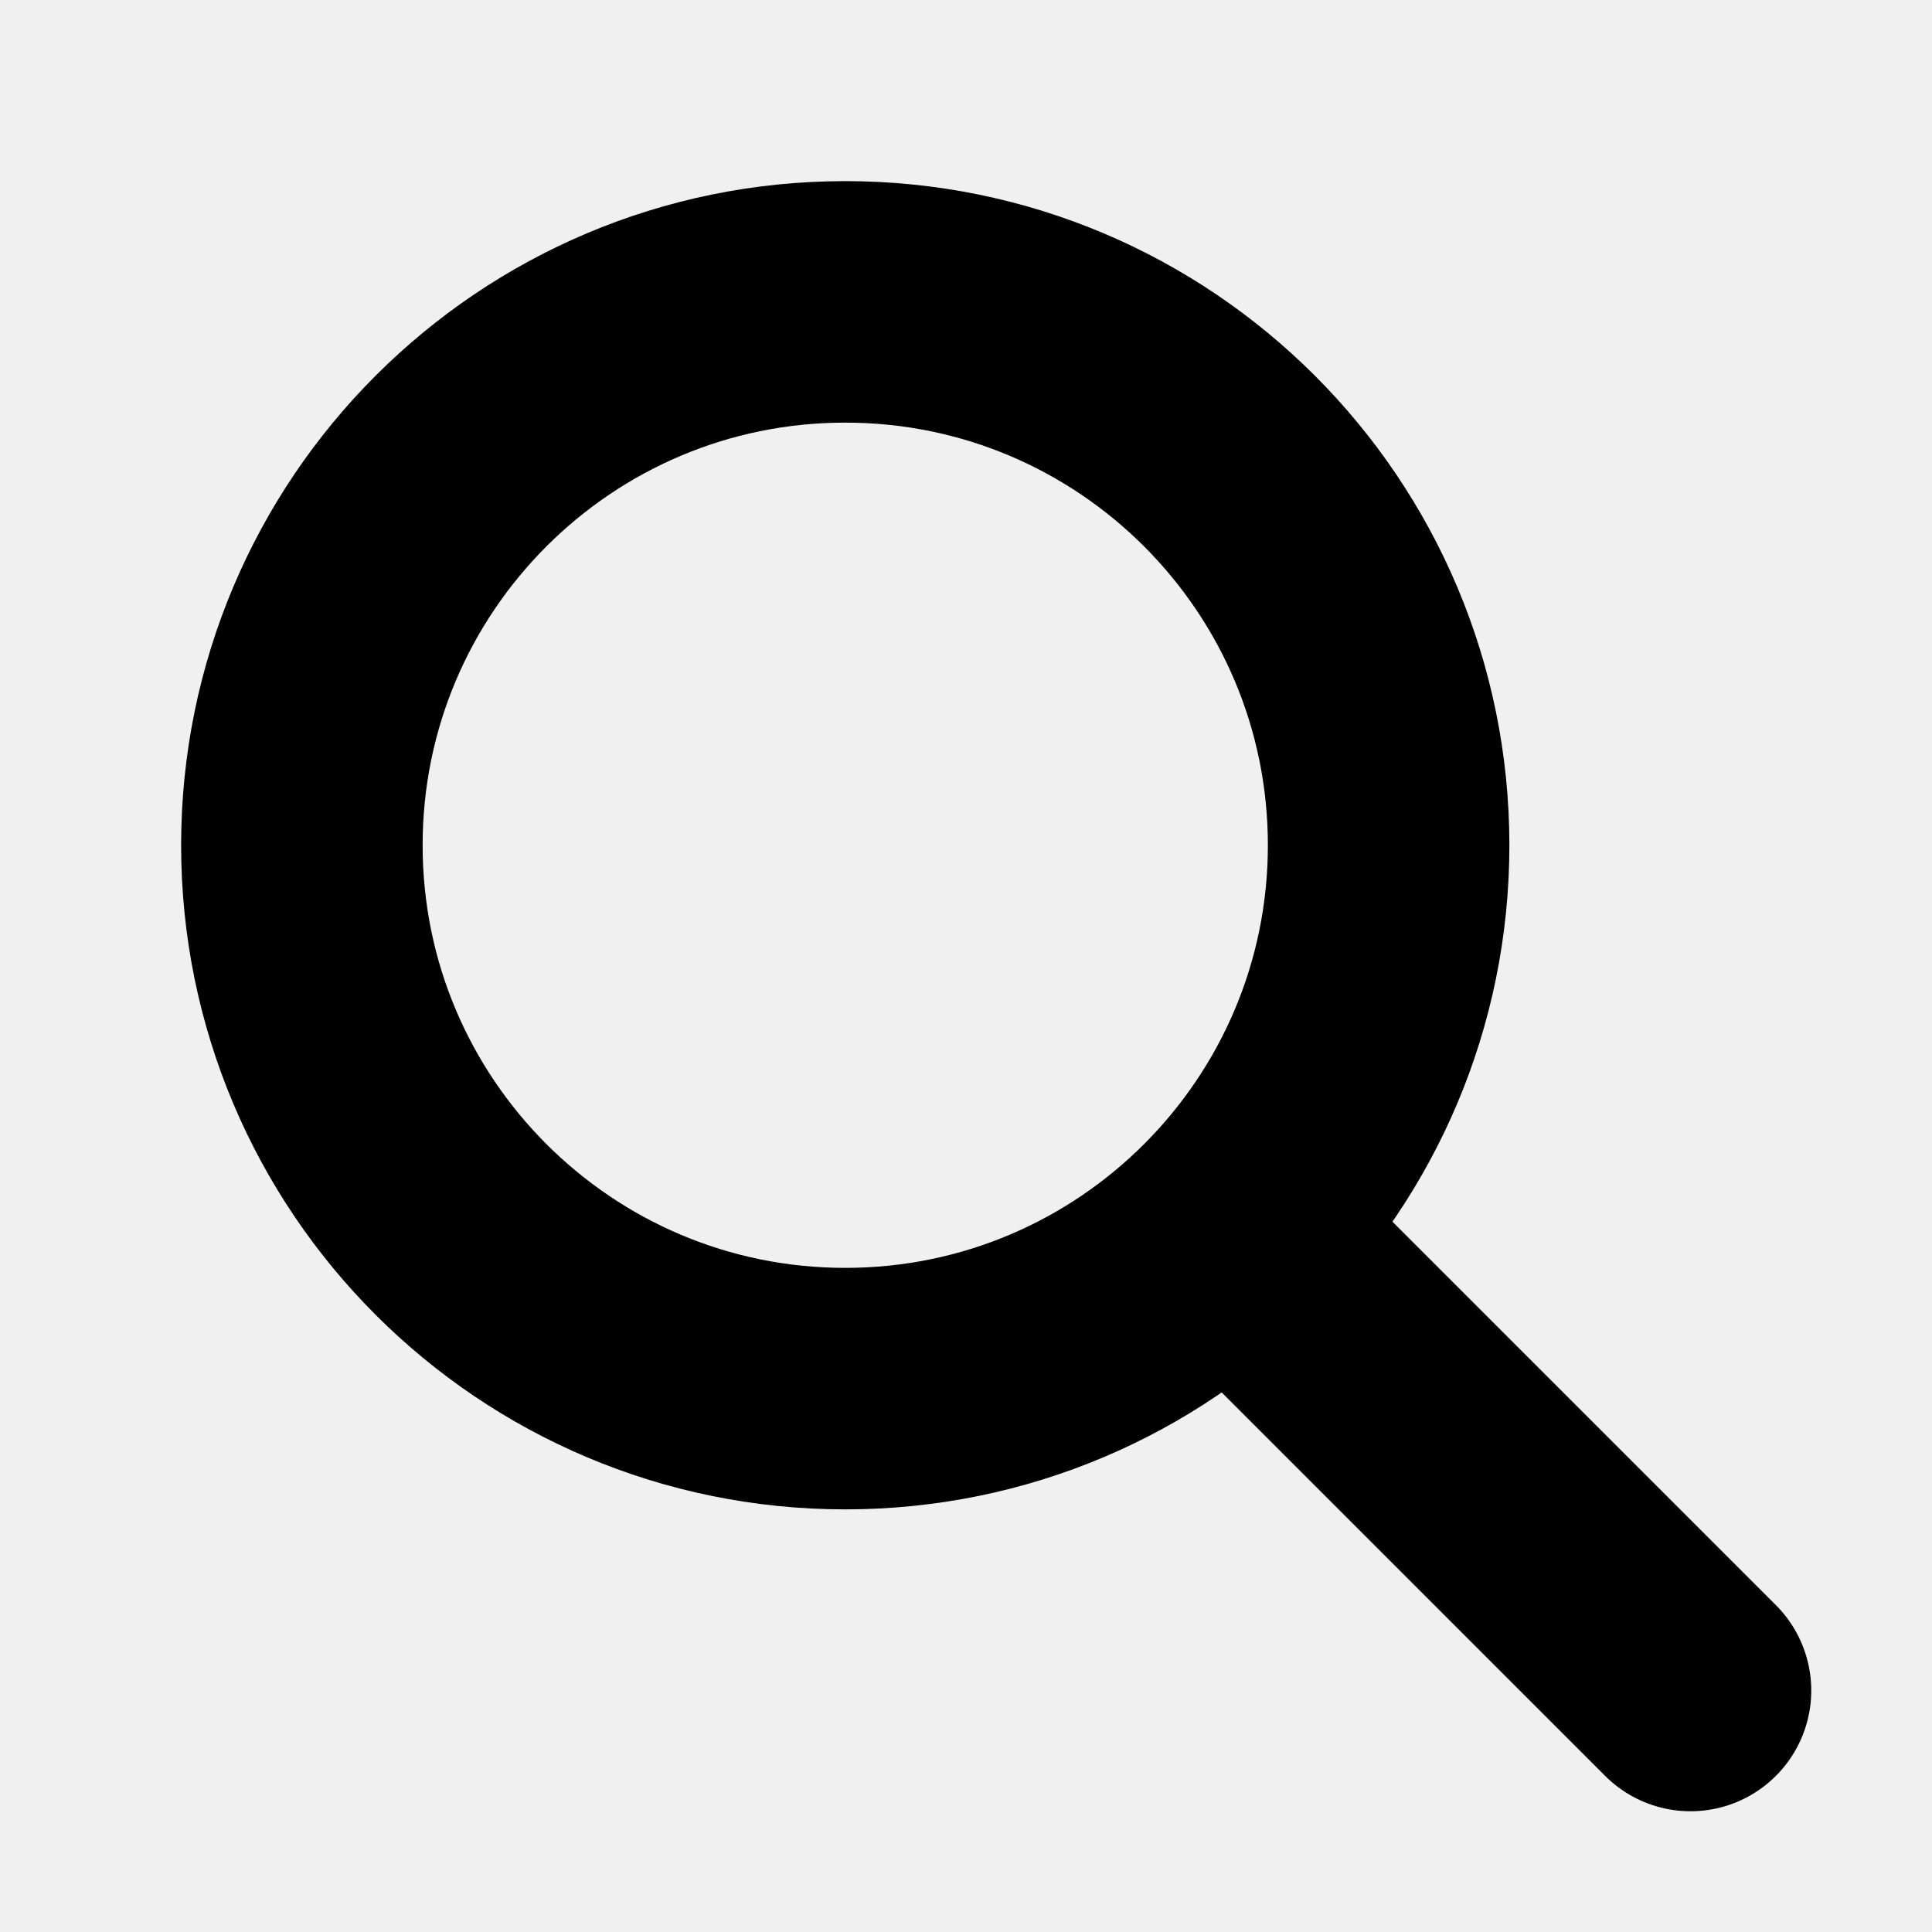
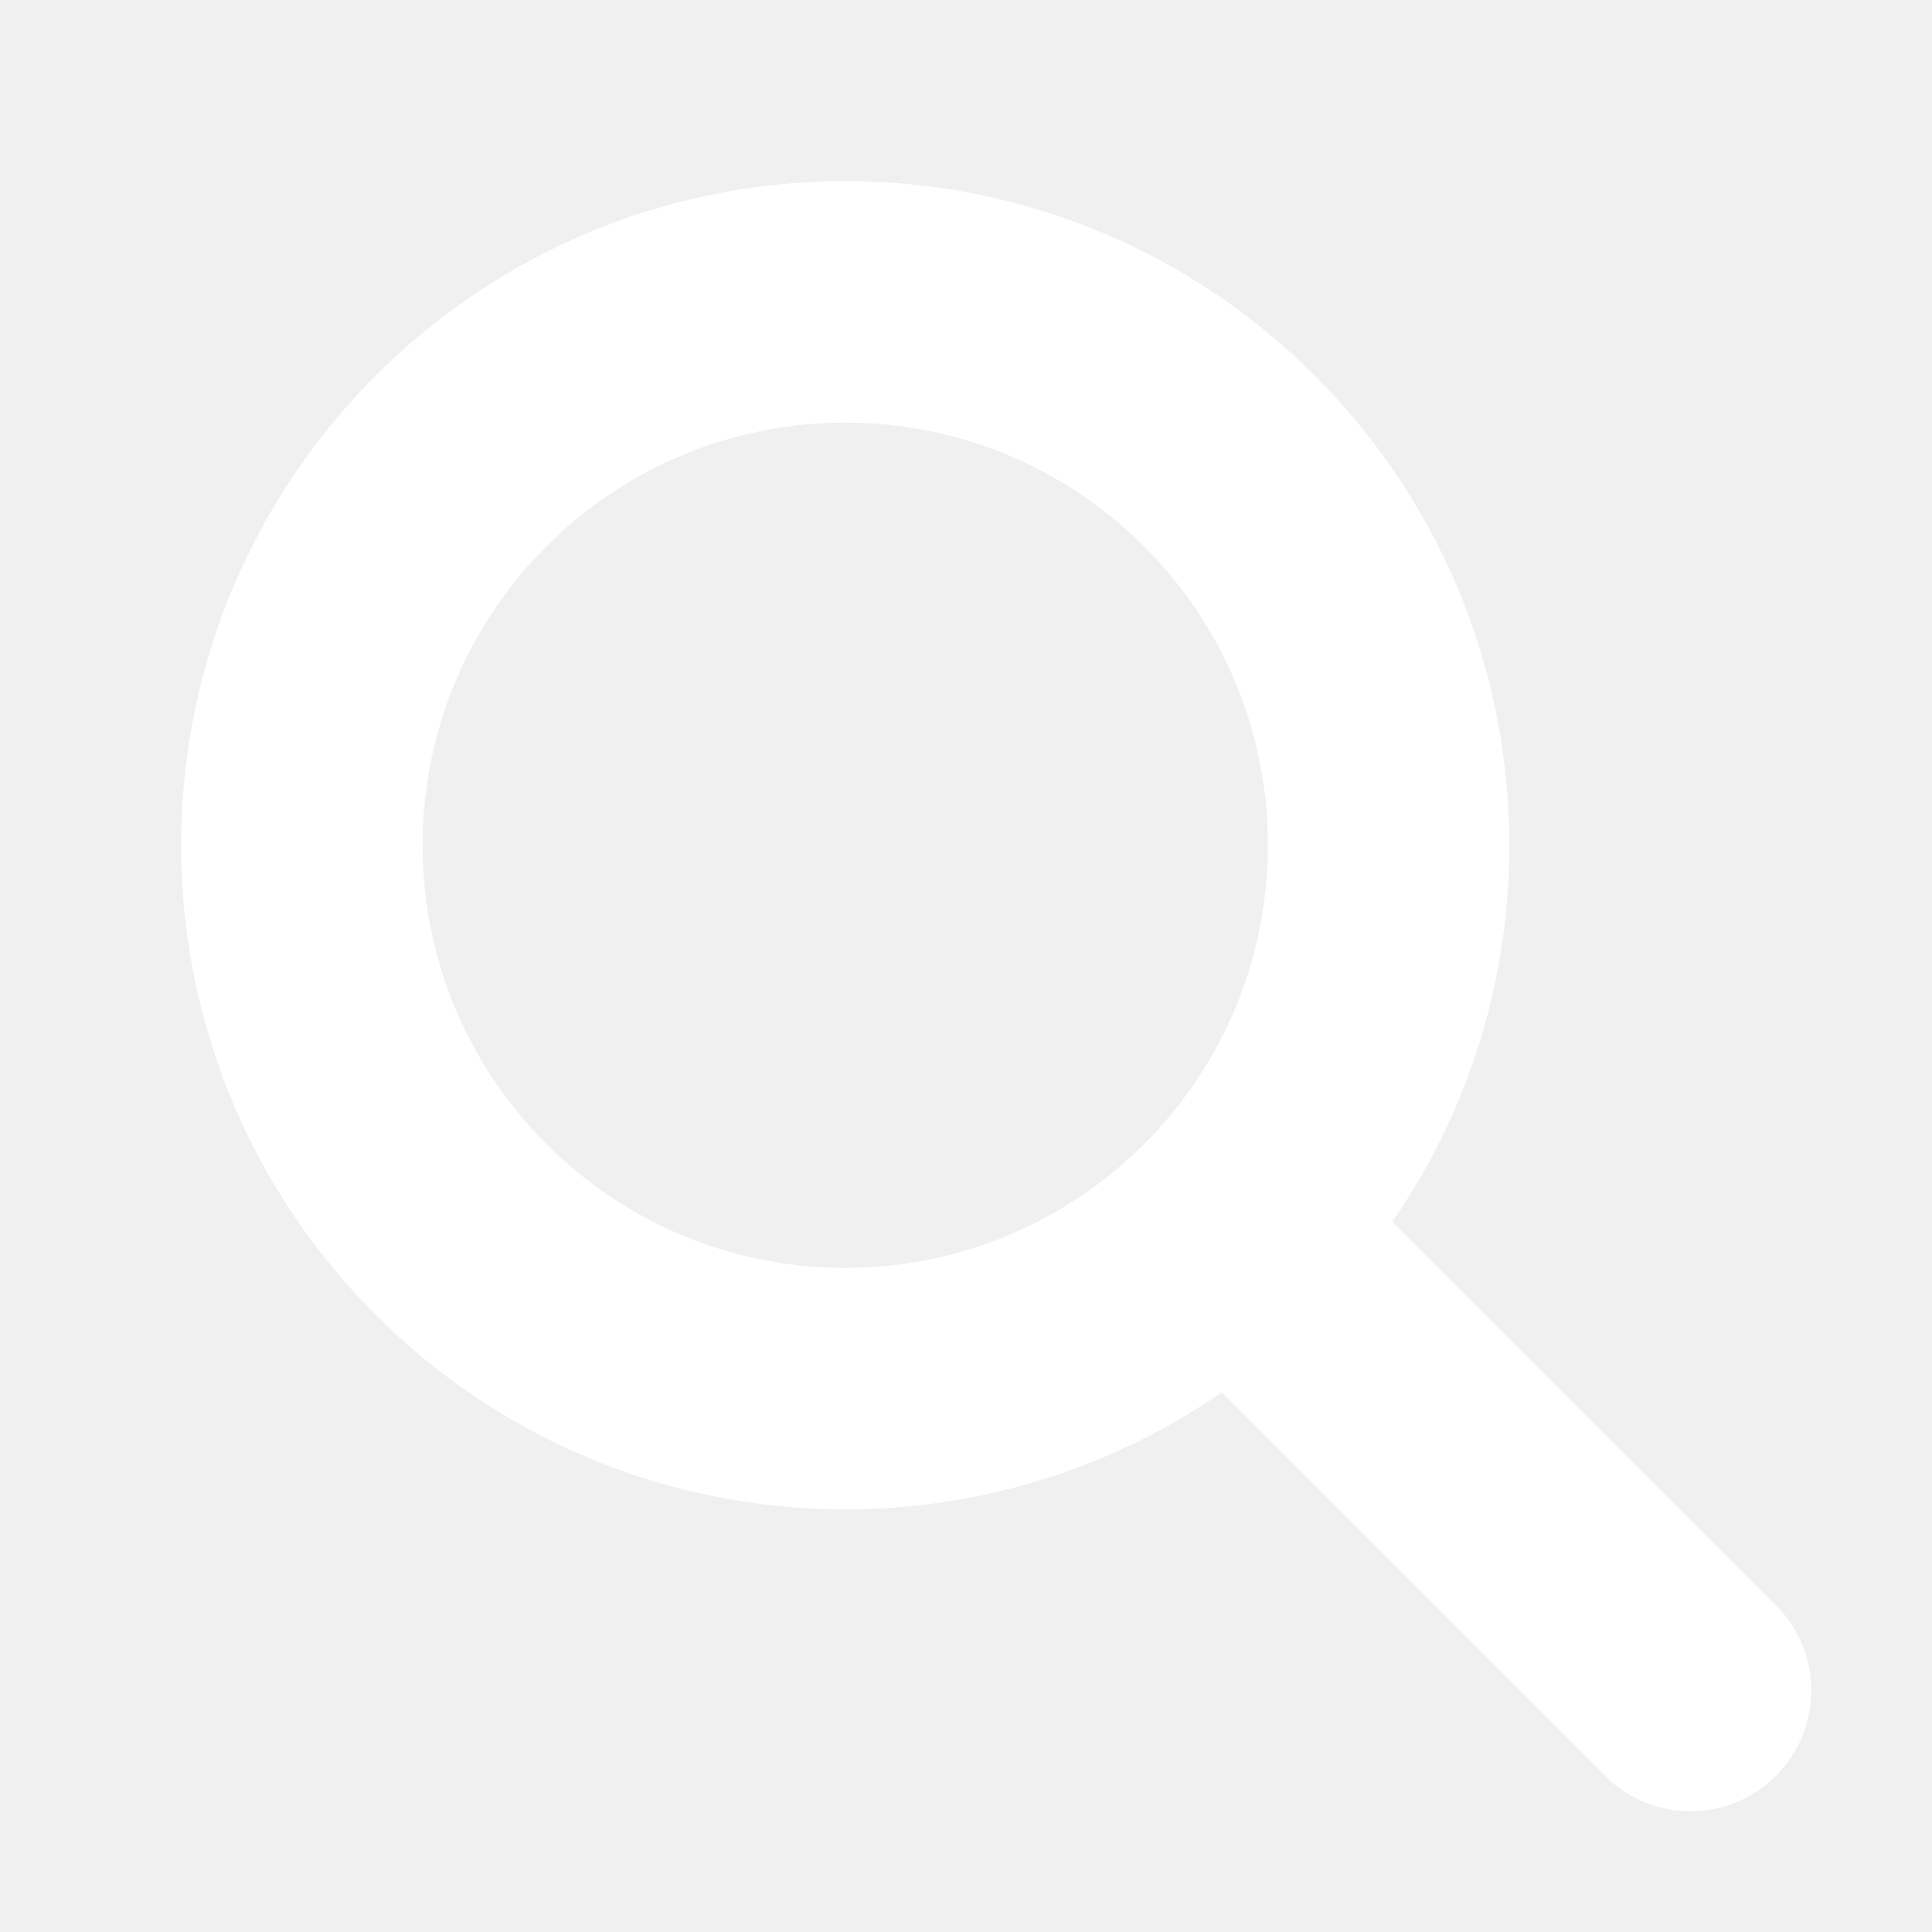
<svg xmlns="http://www.w3.org/2000/svg" viewBox="0 0 16 16" width="16" height="16" fill="none">
-   <circle cx="7" cy="7" r="4.5" stroke="#000000" stroke-width="2" stroke-linecap="round" />
-   <line x1="10.5" y1="10.5" x2="14" y2="14" stroke="#000000" stroke-width="2" stroke-linecap="round" />
+   <circle cx="7" cy="7" r="4.5" stroke="#ffffff" stroke-width="2" stroke-linecap="round" />
+   <line x1="10.5" y1="10.5" x2="14" y2="14" stroke="#ffffff" stroke-width="2" stroke-linecap="round" />
</svg>
